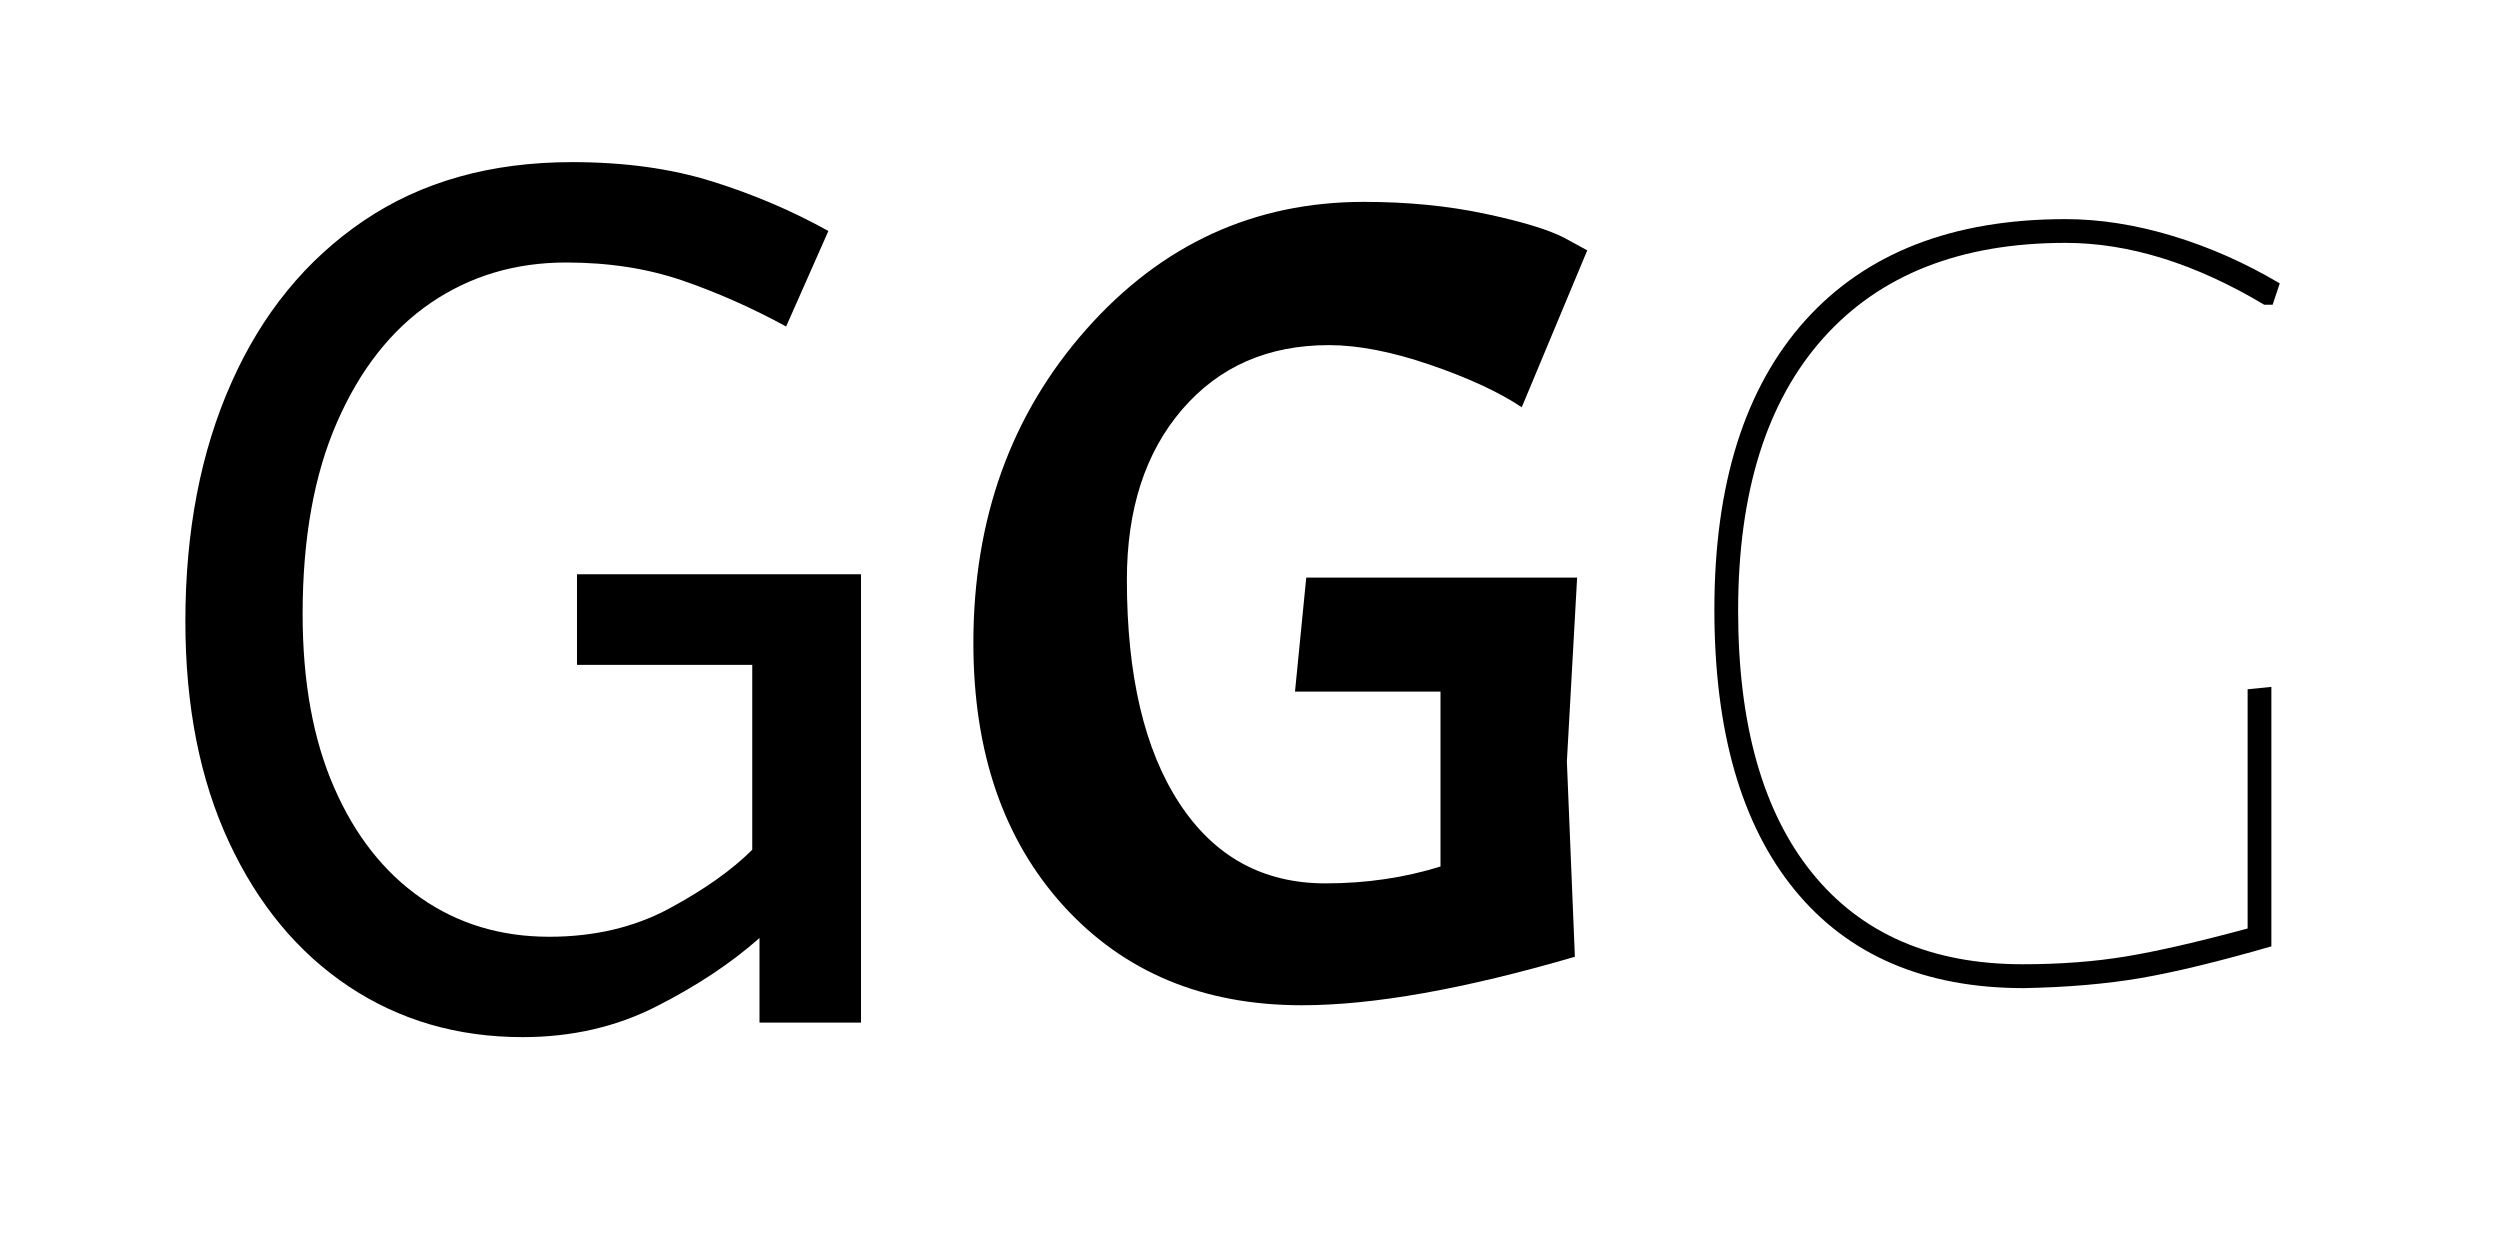
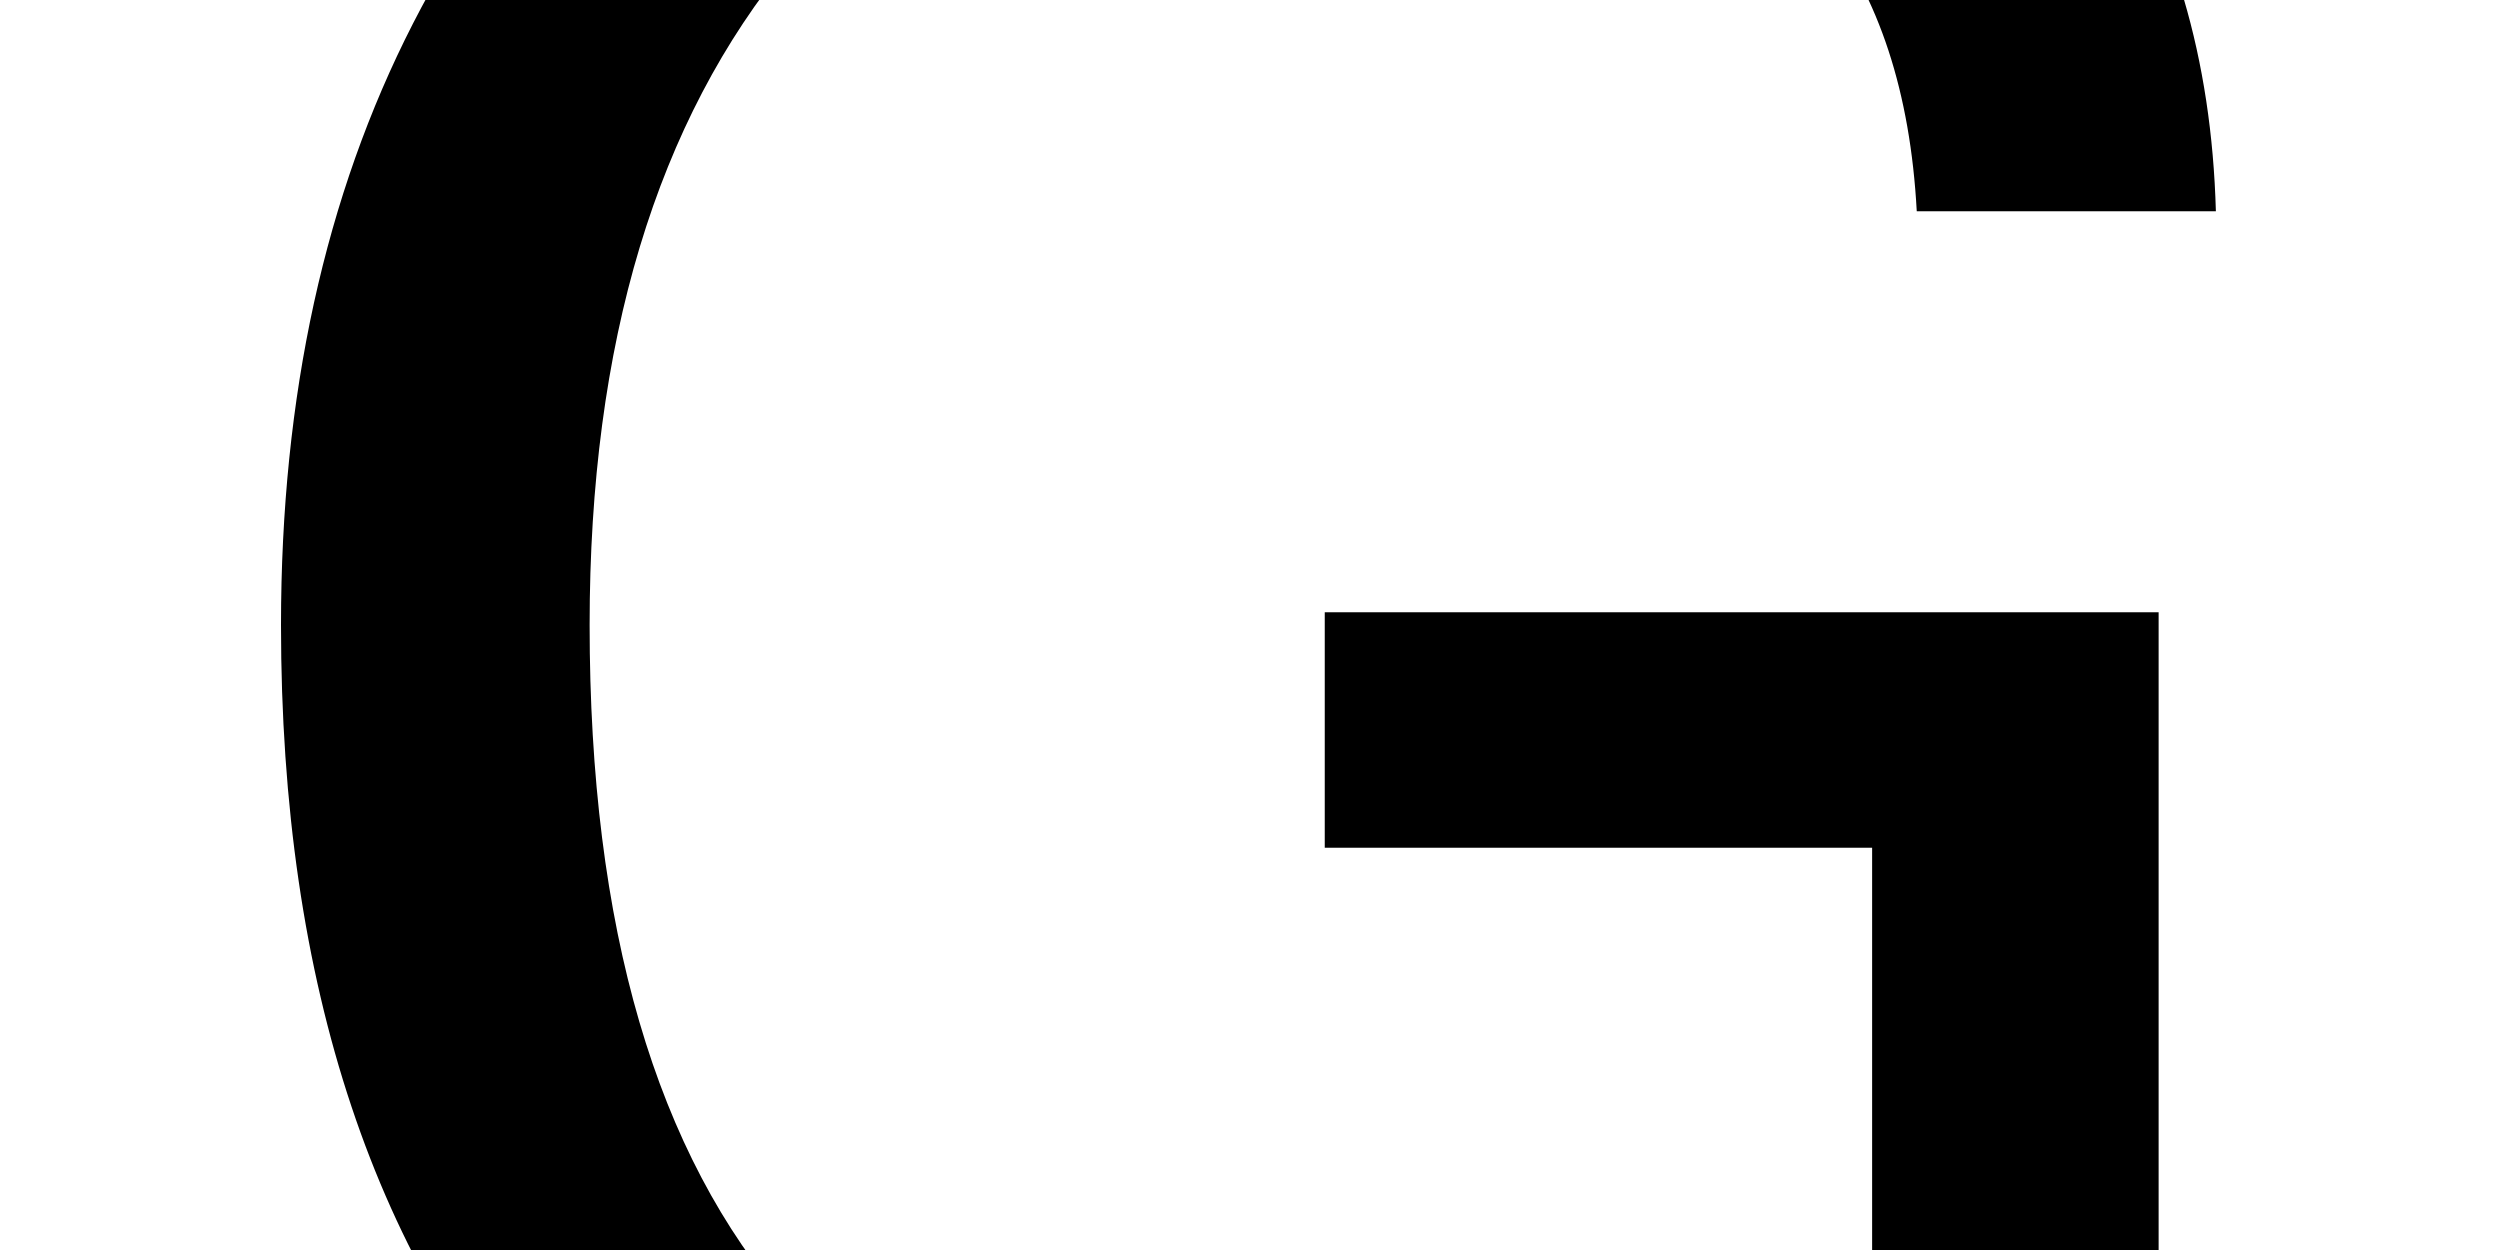
<svg xmlns="http://www.w3.org/2000/svg" width="200" height="100" version="1.1" id="svg1" viewBox="0 0 200 100">
-   <path d="M41.81 82.97L41.81 82.97Q33.98 82.97 27.89 78.91Q21.80 74.85 18.31 67.35Q14.83 59.86 14.83 49.71L14.83 49.71Q14.83 38.88 18.51 30.62Q22.18 22.35 29.09 17.66Q36.01 12.97 45.77 12.97L45.77 12.97Q52.06 12.97 56.99 14.52Q61.92 16.06 66.27 18.48L66.27 18.48L62.89 26.12Q58.82 23.90 54.62 22.45Q50.41 21.00 45.29 21.00L45.29 21.00Q39.20 21.00 34.46 24.23Q29.72 27.47 26.97 33.76Q24.21 40.04 24.21 49.13L24.21 49.13Q24.21 57.25 26.73 63.00Q29.24 68.76 33.69 71.85Q38.13 74.94 43.94 74.94L43.94 74.94Q49.35 74.94 53.56 72.67Q57.76 70.40 60.18 67.98L60.18 67.98L60.18 53.19L46.16 53.19L46.16 45.94L68.88 45.94L68.88 81.81L60.76 81.81L60.76 75.04Q57.37 78.04 52.54 80.50Q47.71 82.97 41.81 82.97Z" />
-   <path d="M104.14 80.42L104.14 80.42Q92.32 80.42 85.09 72.48Q77.87 64.53 77.87 51.44L77.87 51.44Q77.87 36.55 86.90 26.35Q95.93 16.15 109.11 16.15L109.11 16.15Q114.34 16.15 118.81 17.10Q123.28 18.05 125.17 19.04L125.17 19.04L126.98 20.03L121.74 32.58Q119.03 30.77 114.43 29.19Q109.83 27.61 106.31 27.61L106.31 27.61Q99.00 27.61 94.57 32.76Q90.15 37.90 90.15 46.39L90.15 46.39Q90.15 57.85 94.35 64.26Q98.54 70.67 106.04 70.67L106.04 70.67Q110.91 70.67 115.24 69.32L115.24 69.32L115.24 55.33L103.60 55.33L104.50 46.21L126.17 46.21L125.35 60.92L125.99 76.54Q112.72 80.42 104.14 80.42Z" />
-   <path d="M165.24 17.53Q169.33 17.53 173.76 18.86Q178.19 20.19 182.38 22.67L182.38 22.67L181.81 24.38L181.14 24.38Q172.86 19.43 165.24 19.43L165.24 19.43Q152.67 19.43 145.86 27.05Q139.05 34.67 139.05 48.86L139.05 48.86Q139.05 62.48 144.95 69.81Q150.86 77.14 161.81 77.14L161.81 77.14Q166.29 77.14 170.05 76.52Q173.81 75.90 179.81 74.28L179.81 74.28L179.81 55.14L181.71 54.95L181.71 75.71Q175.43 77.52 171.29 78.24Q167.14 78.95 161.91 79.05L161.91 79.05Q150.00 79.05 143.57 71.19Q137.15 63.33 137.15 48.76L137.15 48.76Q137.15 33.72 144.43 25.62Q151.72 17.53 165.24 17.53L165.24 17.53Z" />
+   <path d="M109.29 141.65L109.29 141.65Q67.54 141.65 45.01 117.47Q22.48 93.28 22.48 50.00L22.48 50.00Q22.48 22.50 33.04 1.88Q43.61-18.74 62.70-30.20Q81.80-41.65 107.00-41.65L107.00-41.65Q127.88-41.65 143.54-34.65Q159.19-27.65 167.98-14.54Q176.76-1.43 177.27 16.90L177.27 16.90L153.34 16.90Q152.57 2.64 145.83-6.01Q139.08-14.67 128.77-18.61Q118.46-22.56 107.00-22.56L107.00-22.56Q79.25-22.56 63.21-3.21Q47.17 16.14 47.17 50.00L47.17 50.00Q47.17 122.56 110.82 122.56L110.82 122.56Q132.46 122.56 149.77 113.65L149.77 113.65L149.77 67.82L105.98 67.82L105.98 48.98L172.69 48.98L172.69 126.12Q142.64 141.65 109.29 141.65Z" />
</svg>
